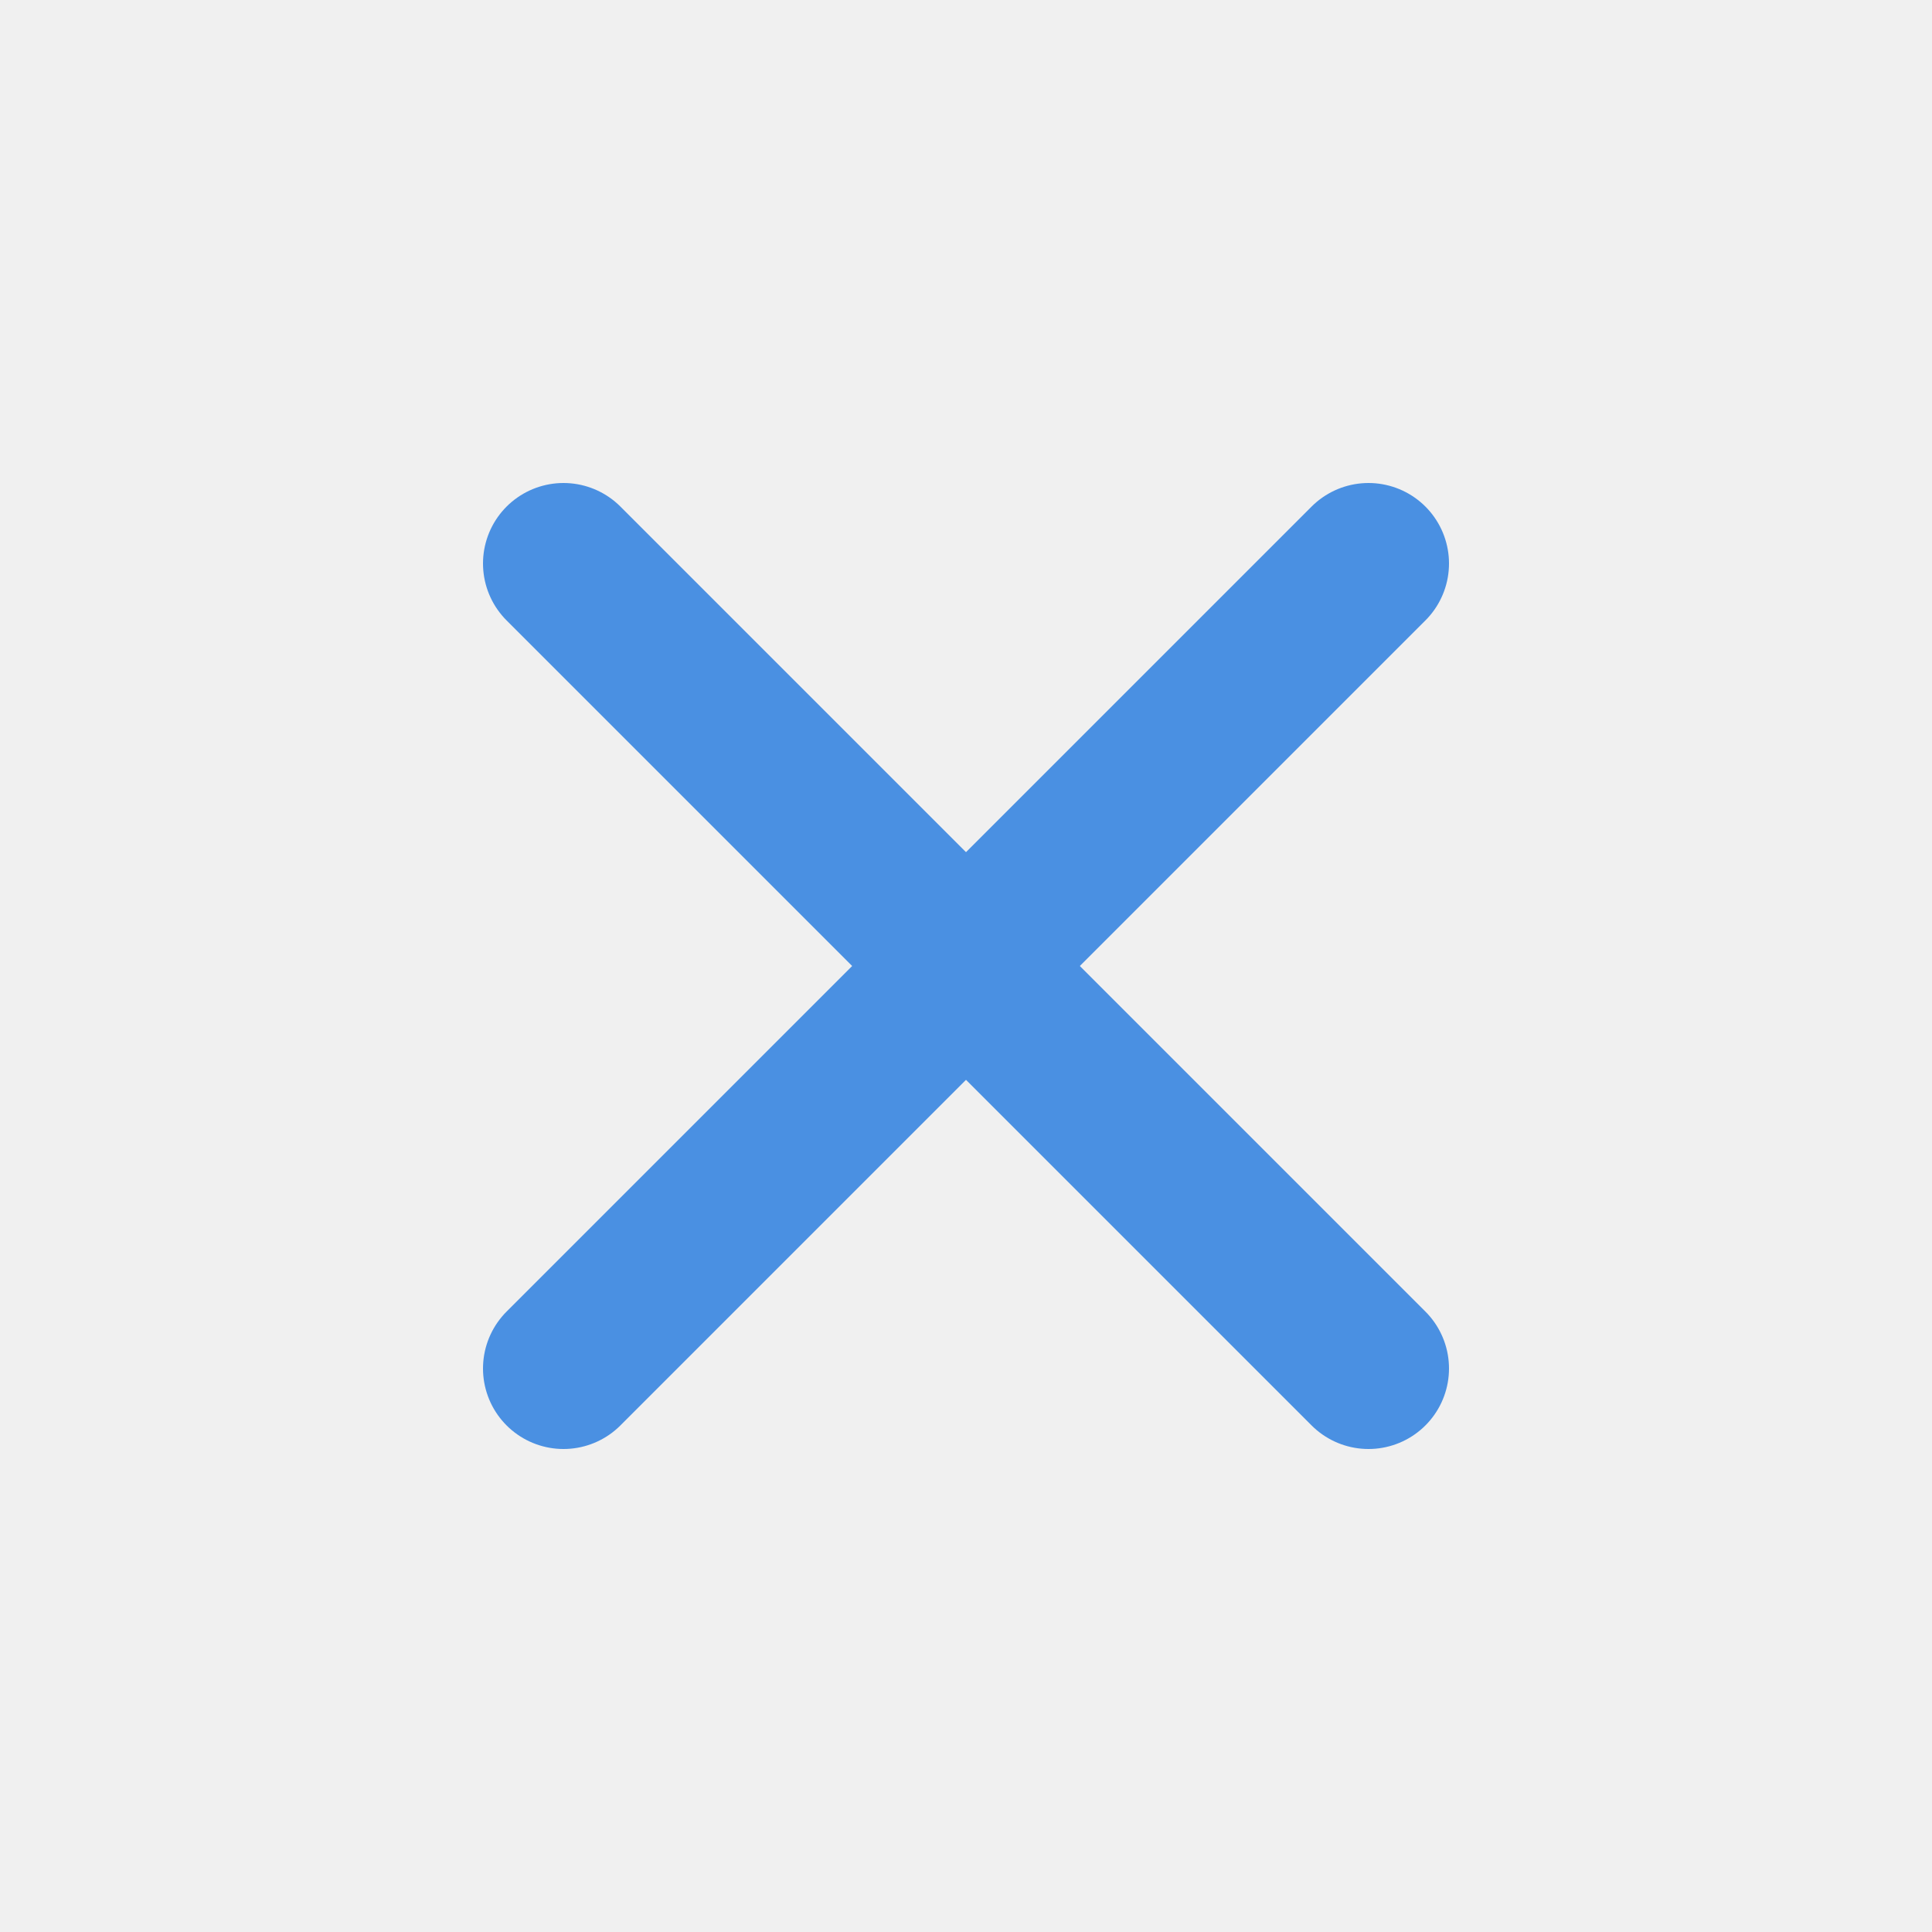
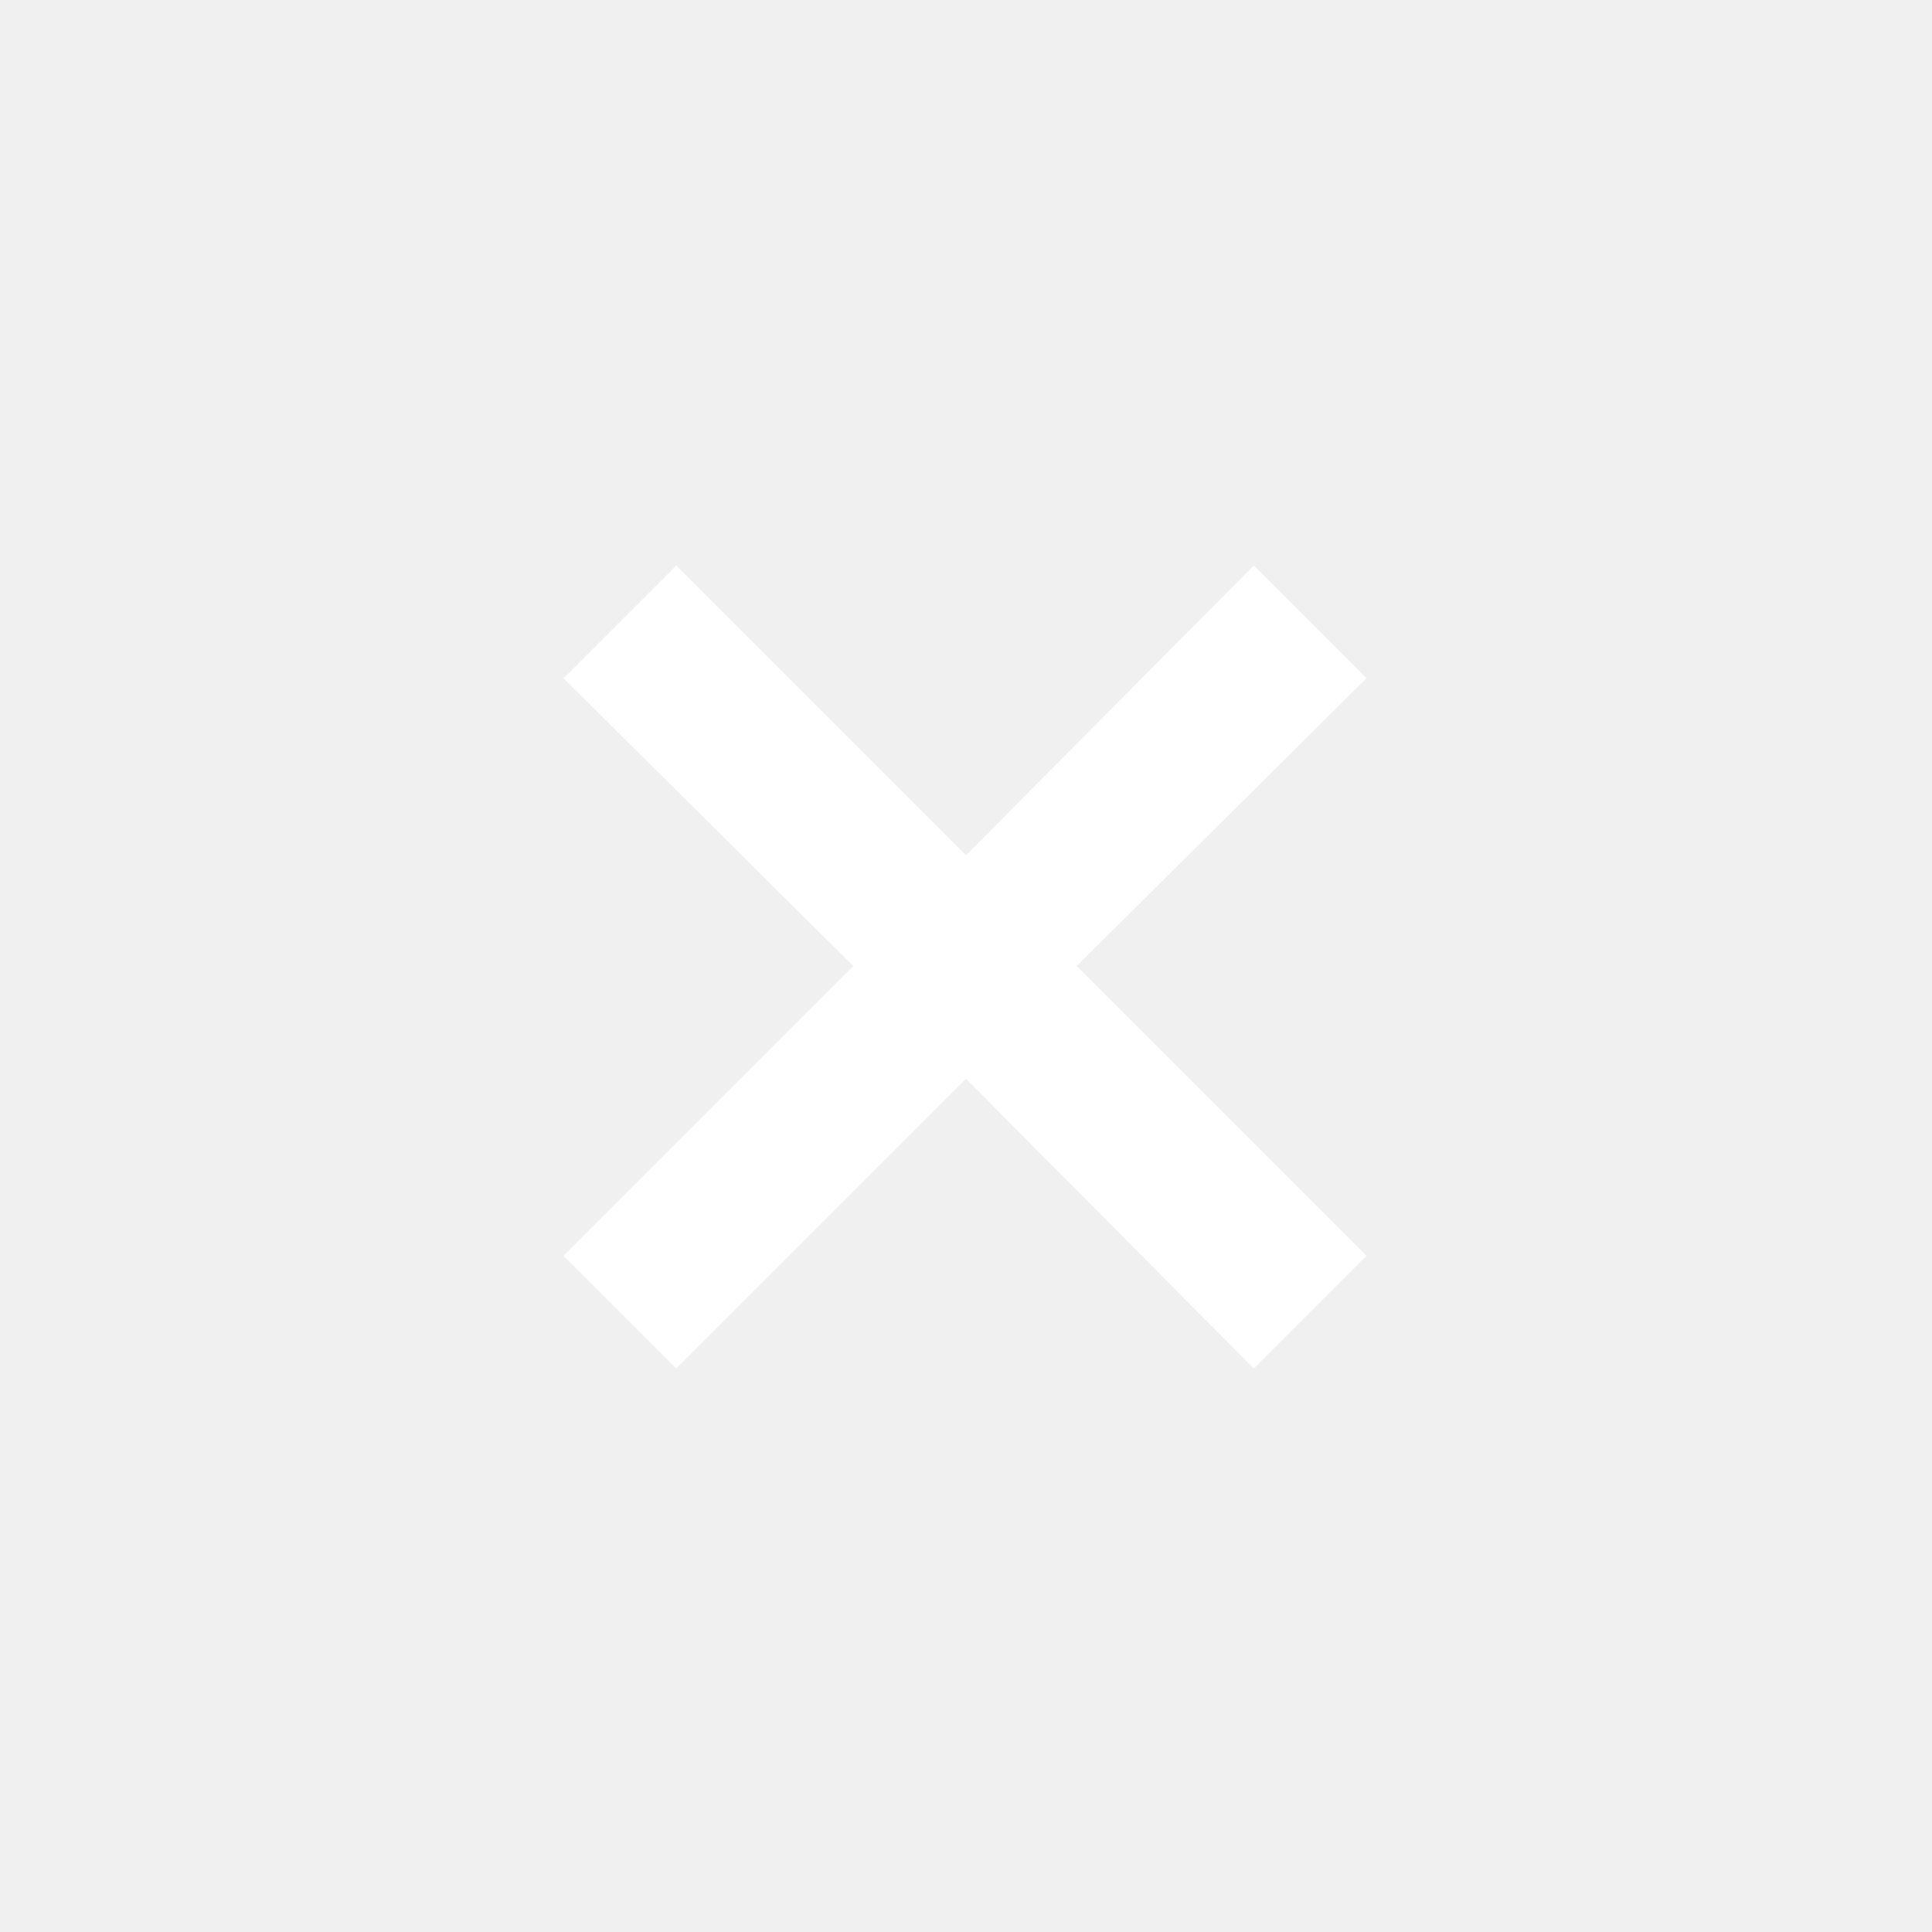
- <svg xmlns="http://www.w3.org/2000/svg" width="24" height="24" viewBox="0 0 48 48" fill="none">
-   <path d="M14 14L34 34" stroke="#4a90e2" stroke-width="4" stroke-linecap="round" stroke-linejoin="round" />
-   <path d="M14 34L34 14" stroke="#4a90e2" stroke-width="4" stroke-linecap="round" stroke-linejoin="round" />
+ <svg xmlns="http://www.w3.org/2000/svg" width="32" height="32" viewBox="0 0 24 24">
+   <path fill="#ffffff" d="M8.4 17L7 15.6l3.6-3.6L7 8.425l1.4-1.4l3.6 3.6l3.575-3.6l1.4 1.4l-3.6 3.575l3.6 3.6l-1.4 1.4L12 13.4z" />
</svg>
